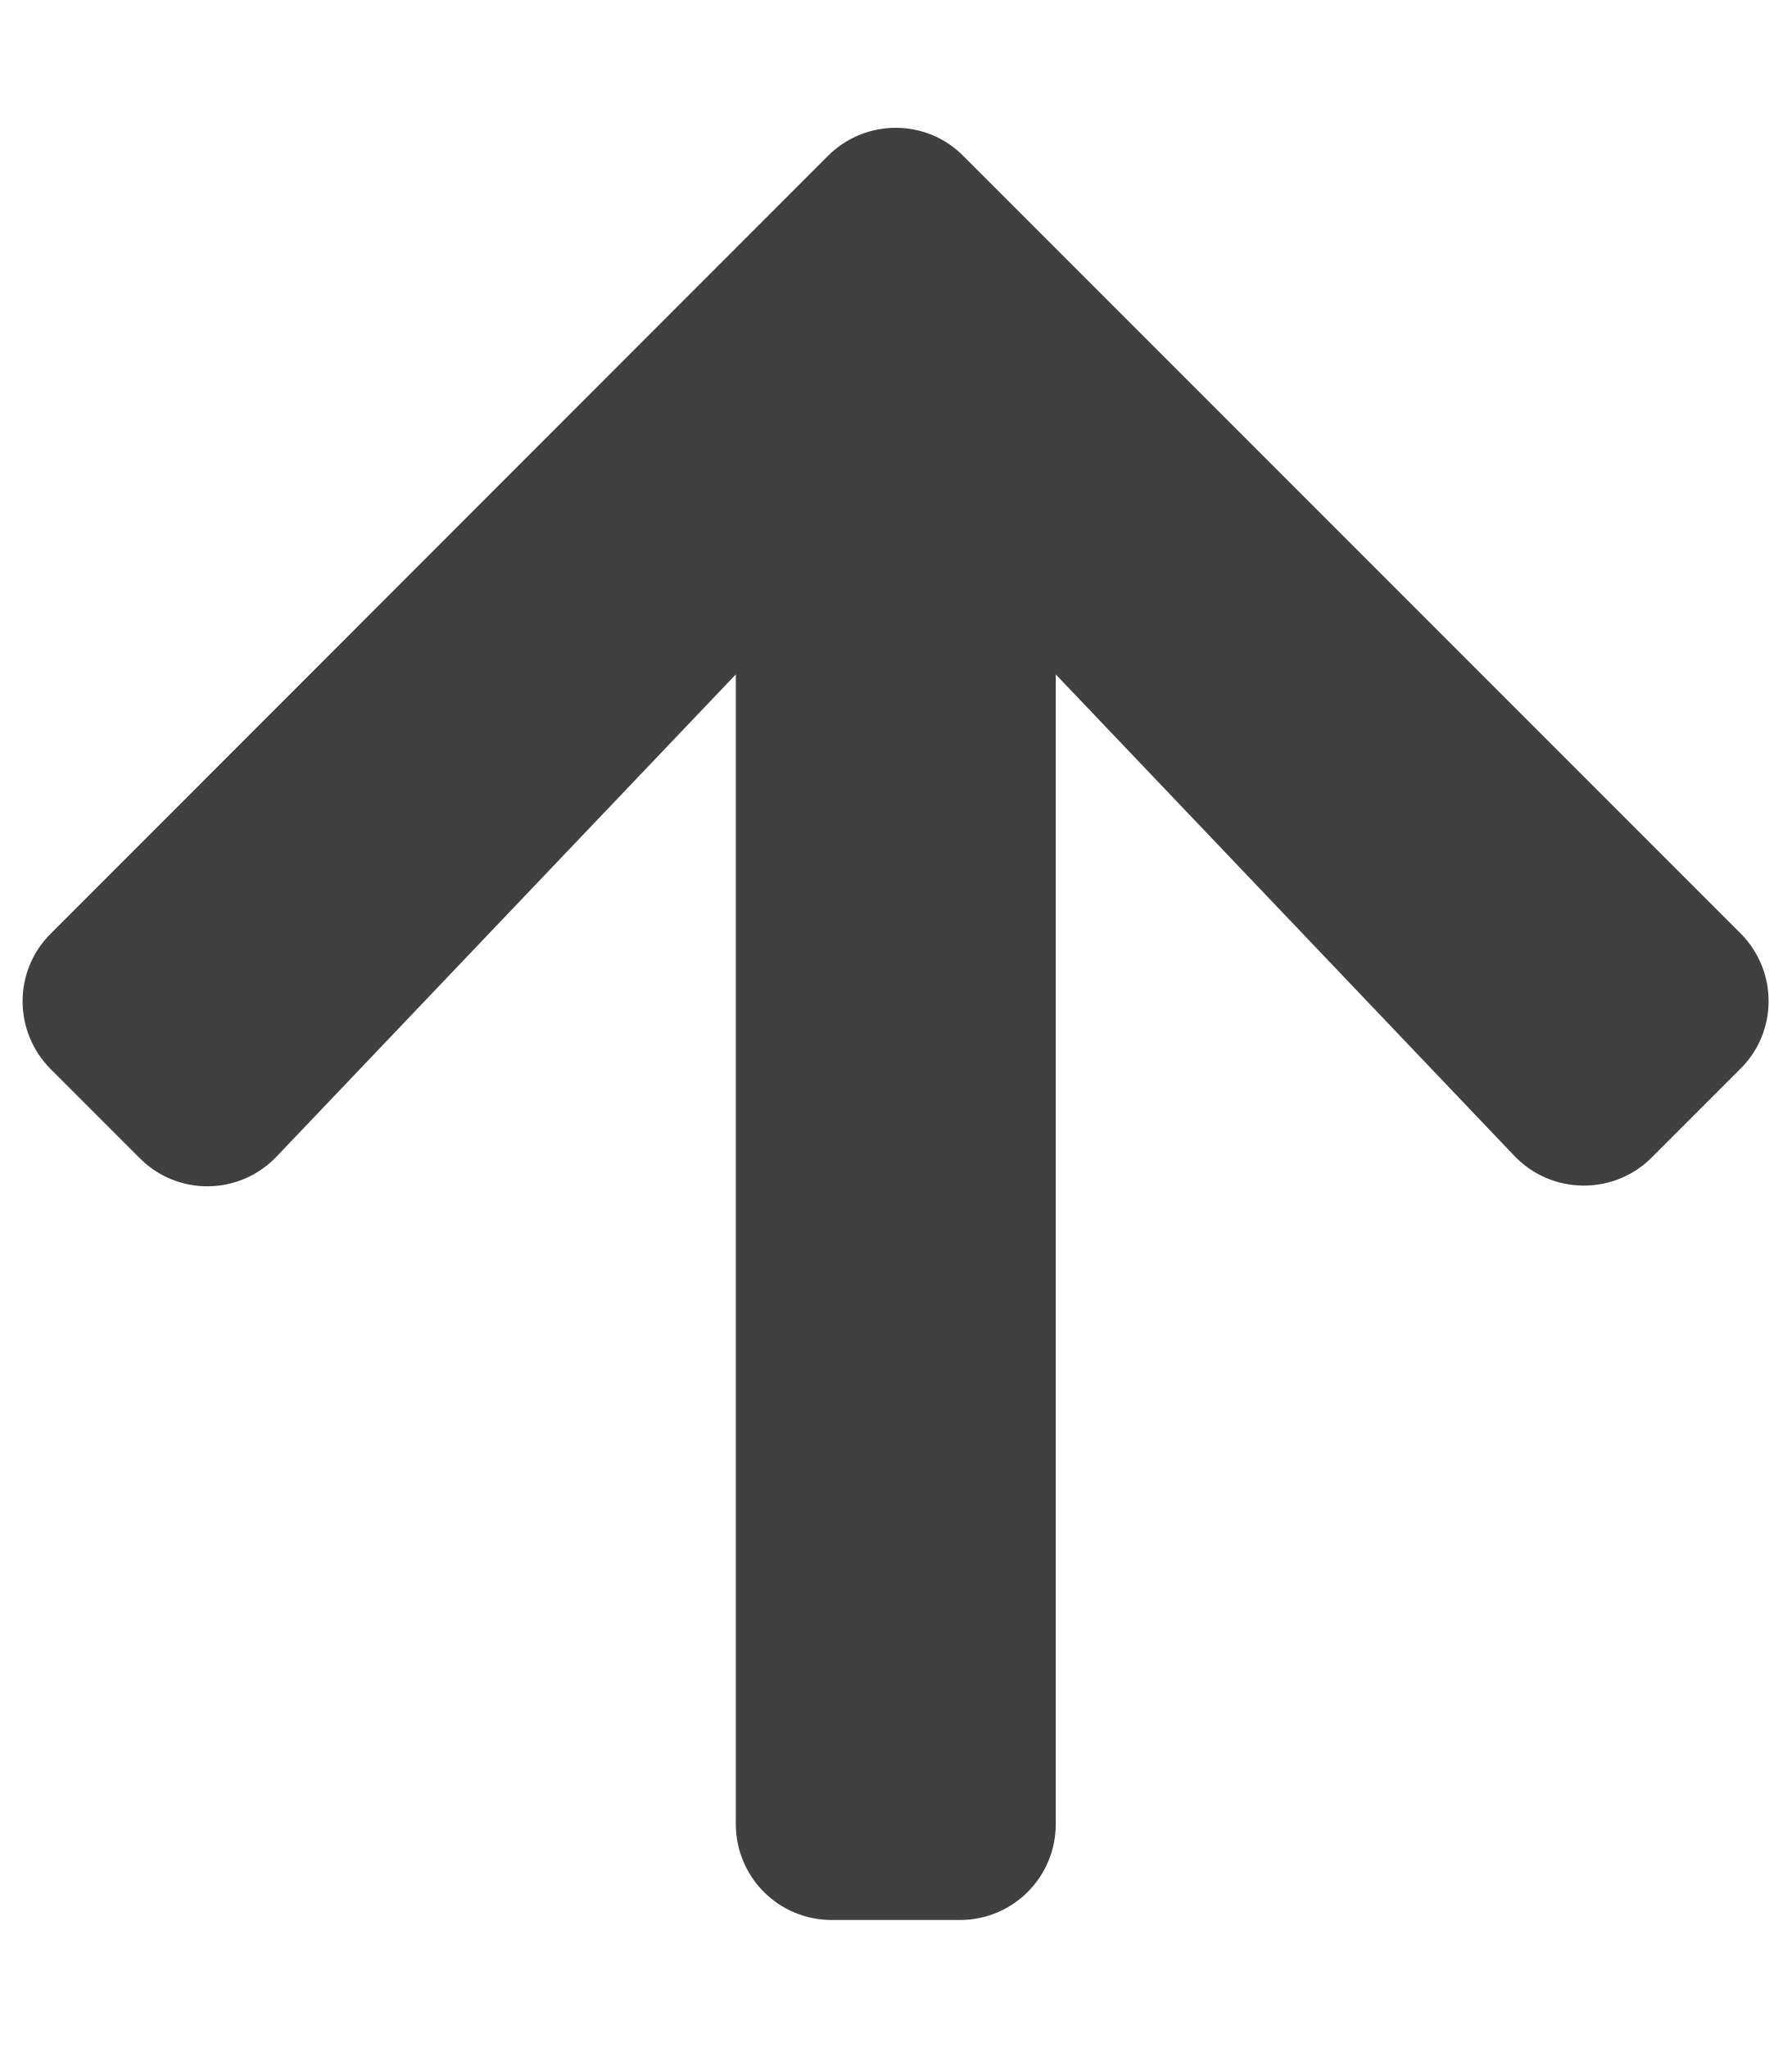
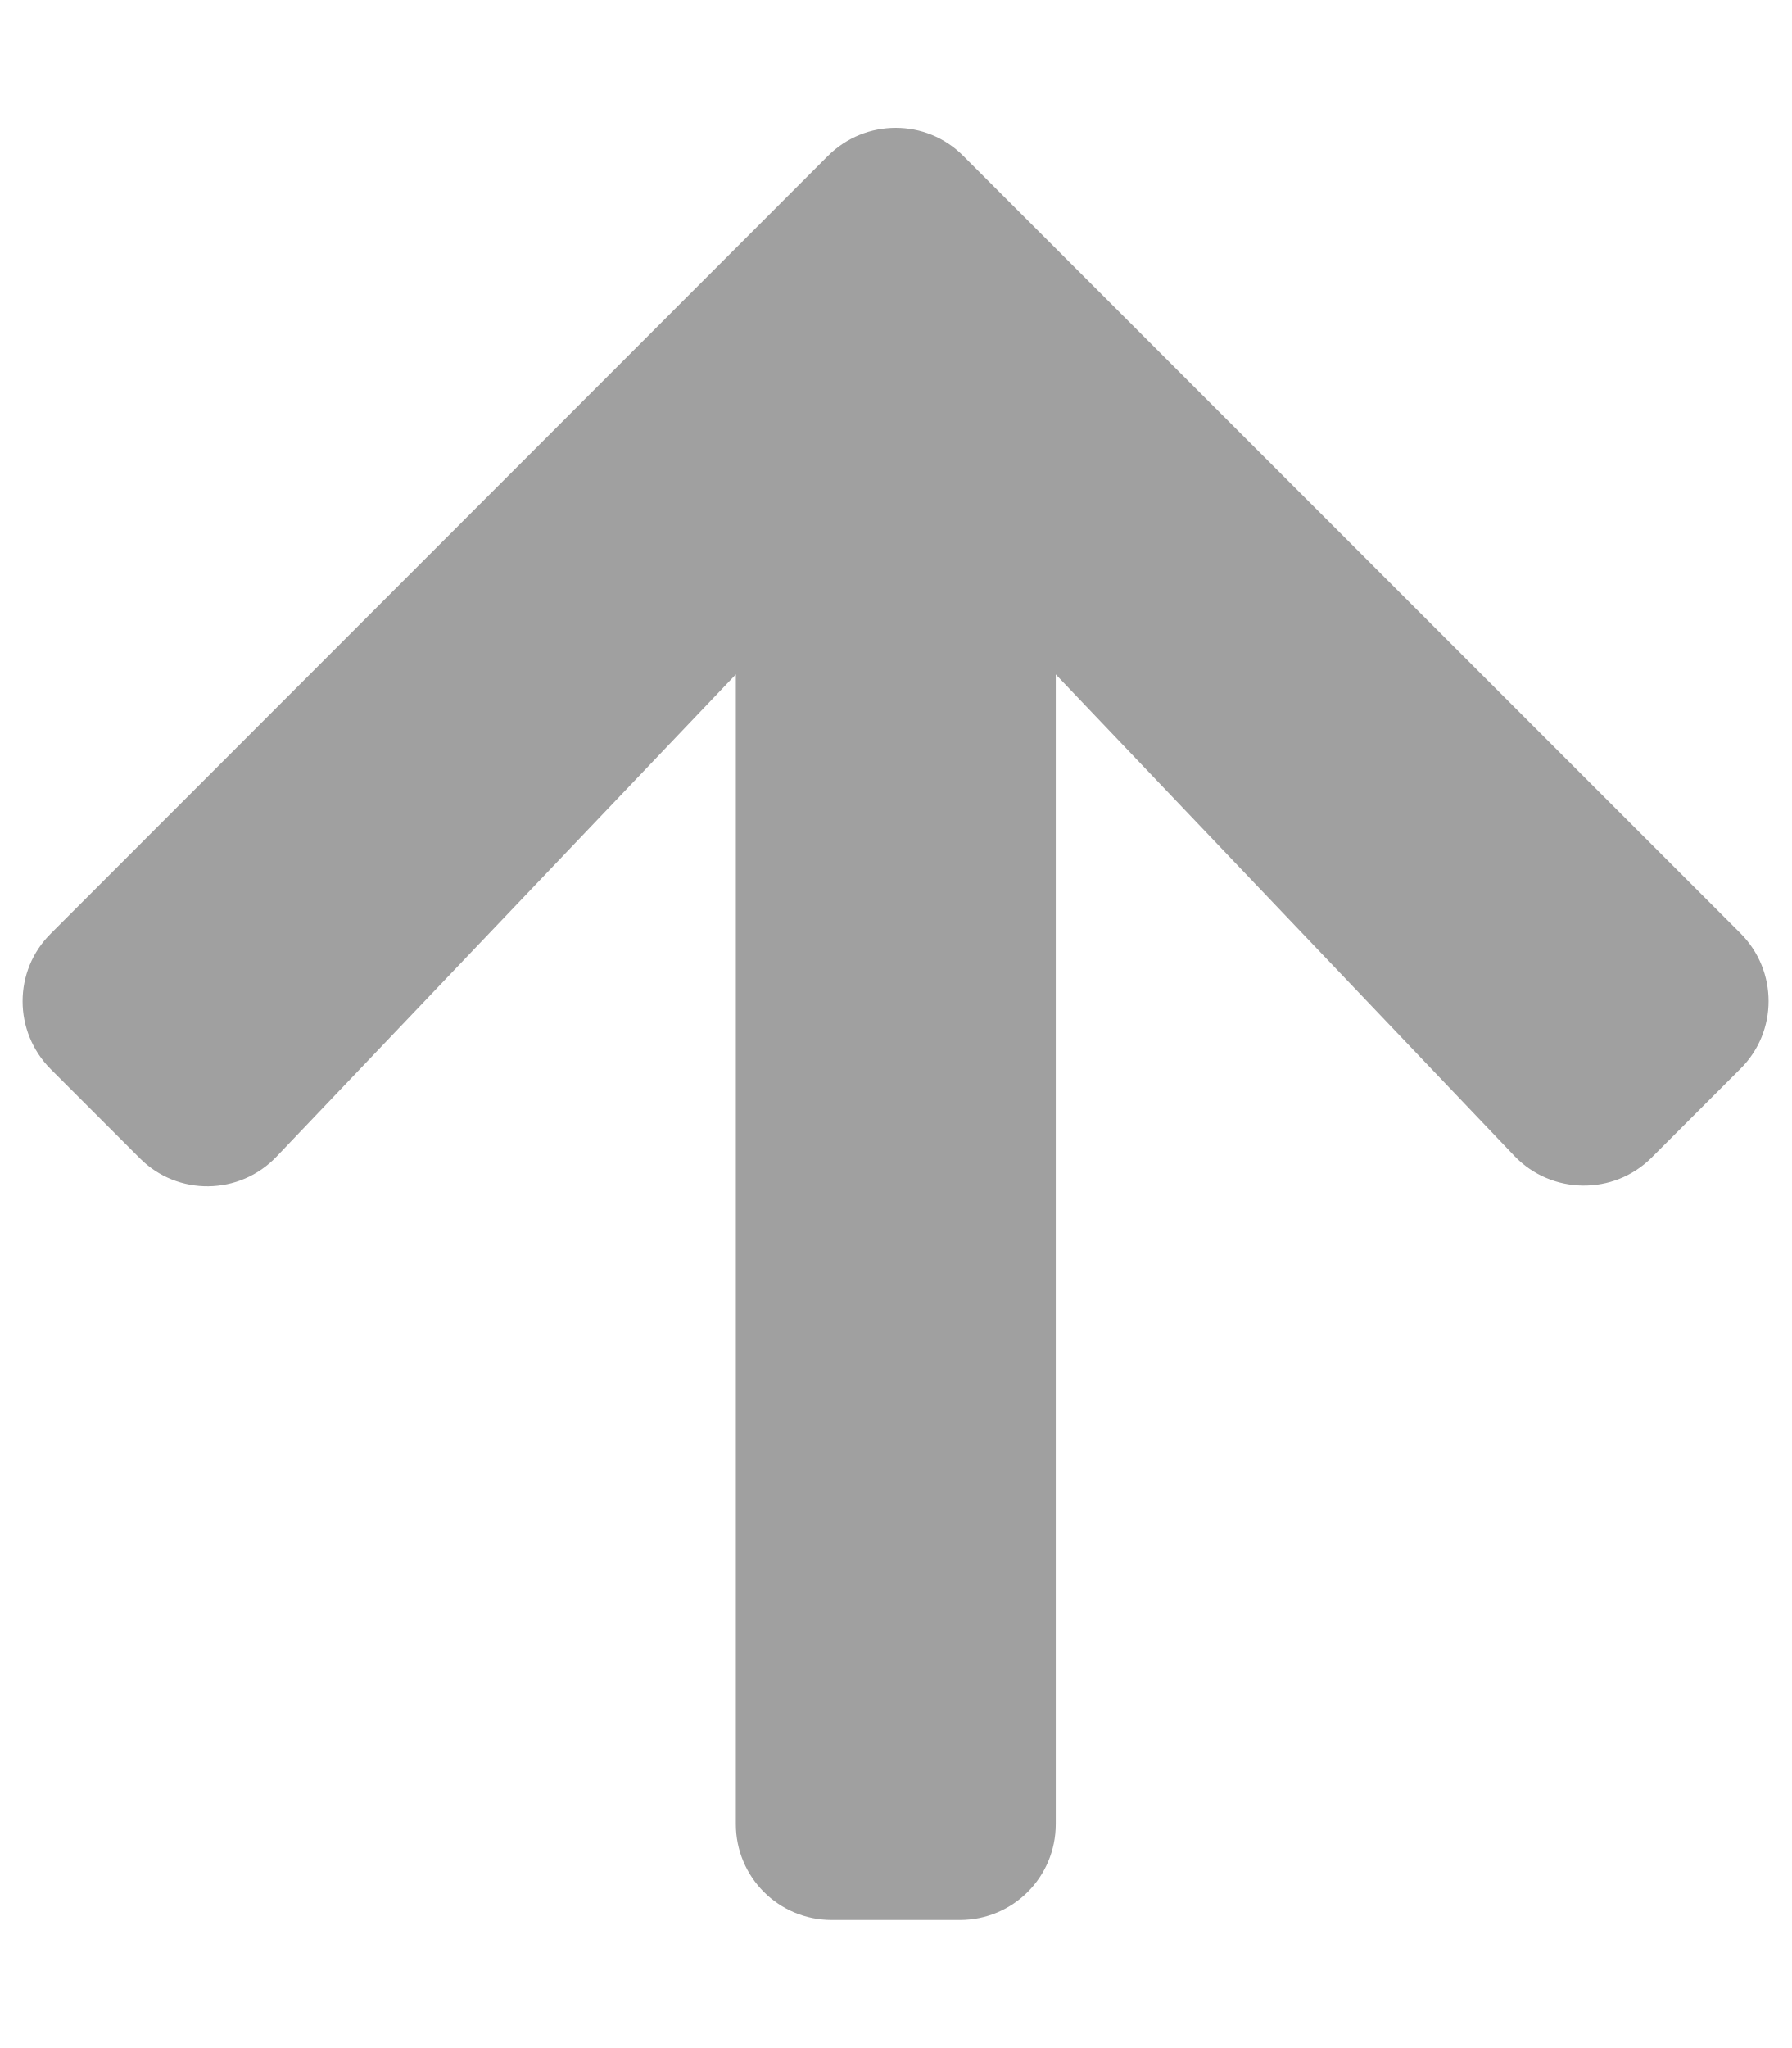
- <svg xmlns="http://www.w3.org/2000/svg" viewBox="0 0 448 512" fill="#404040">
+ <svg xmlns="http://www.w3.org/2000/svg" viewBox="0 0 448 512" fill="#a0a0a0">
  <path d="M34.9 289.5l-22.2-22.2c-9.4-9.4-9.4-24.6 0-33.9L207 39c9.4-9.4 24.6-9.4 33.9 0l194.3 194.3c9.4 9.4 9.4 24.6 0 33.9L413 289.4c-9.5 9.5-25 9.3-34.3-.4L264 168.6V456c0 13.3-10.7 24-24 24h-32c-13.3 0-24-10.7-24-24V168.6L69.2 289.1c-9.3 9.8-24.8 10-34.3.4z" />
</svg>
